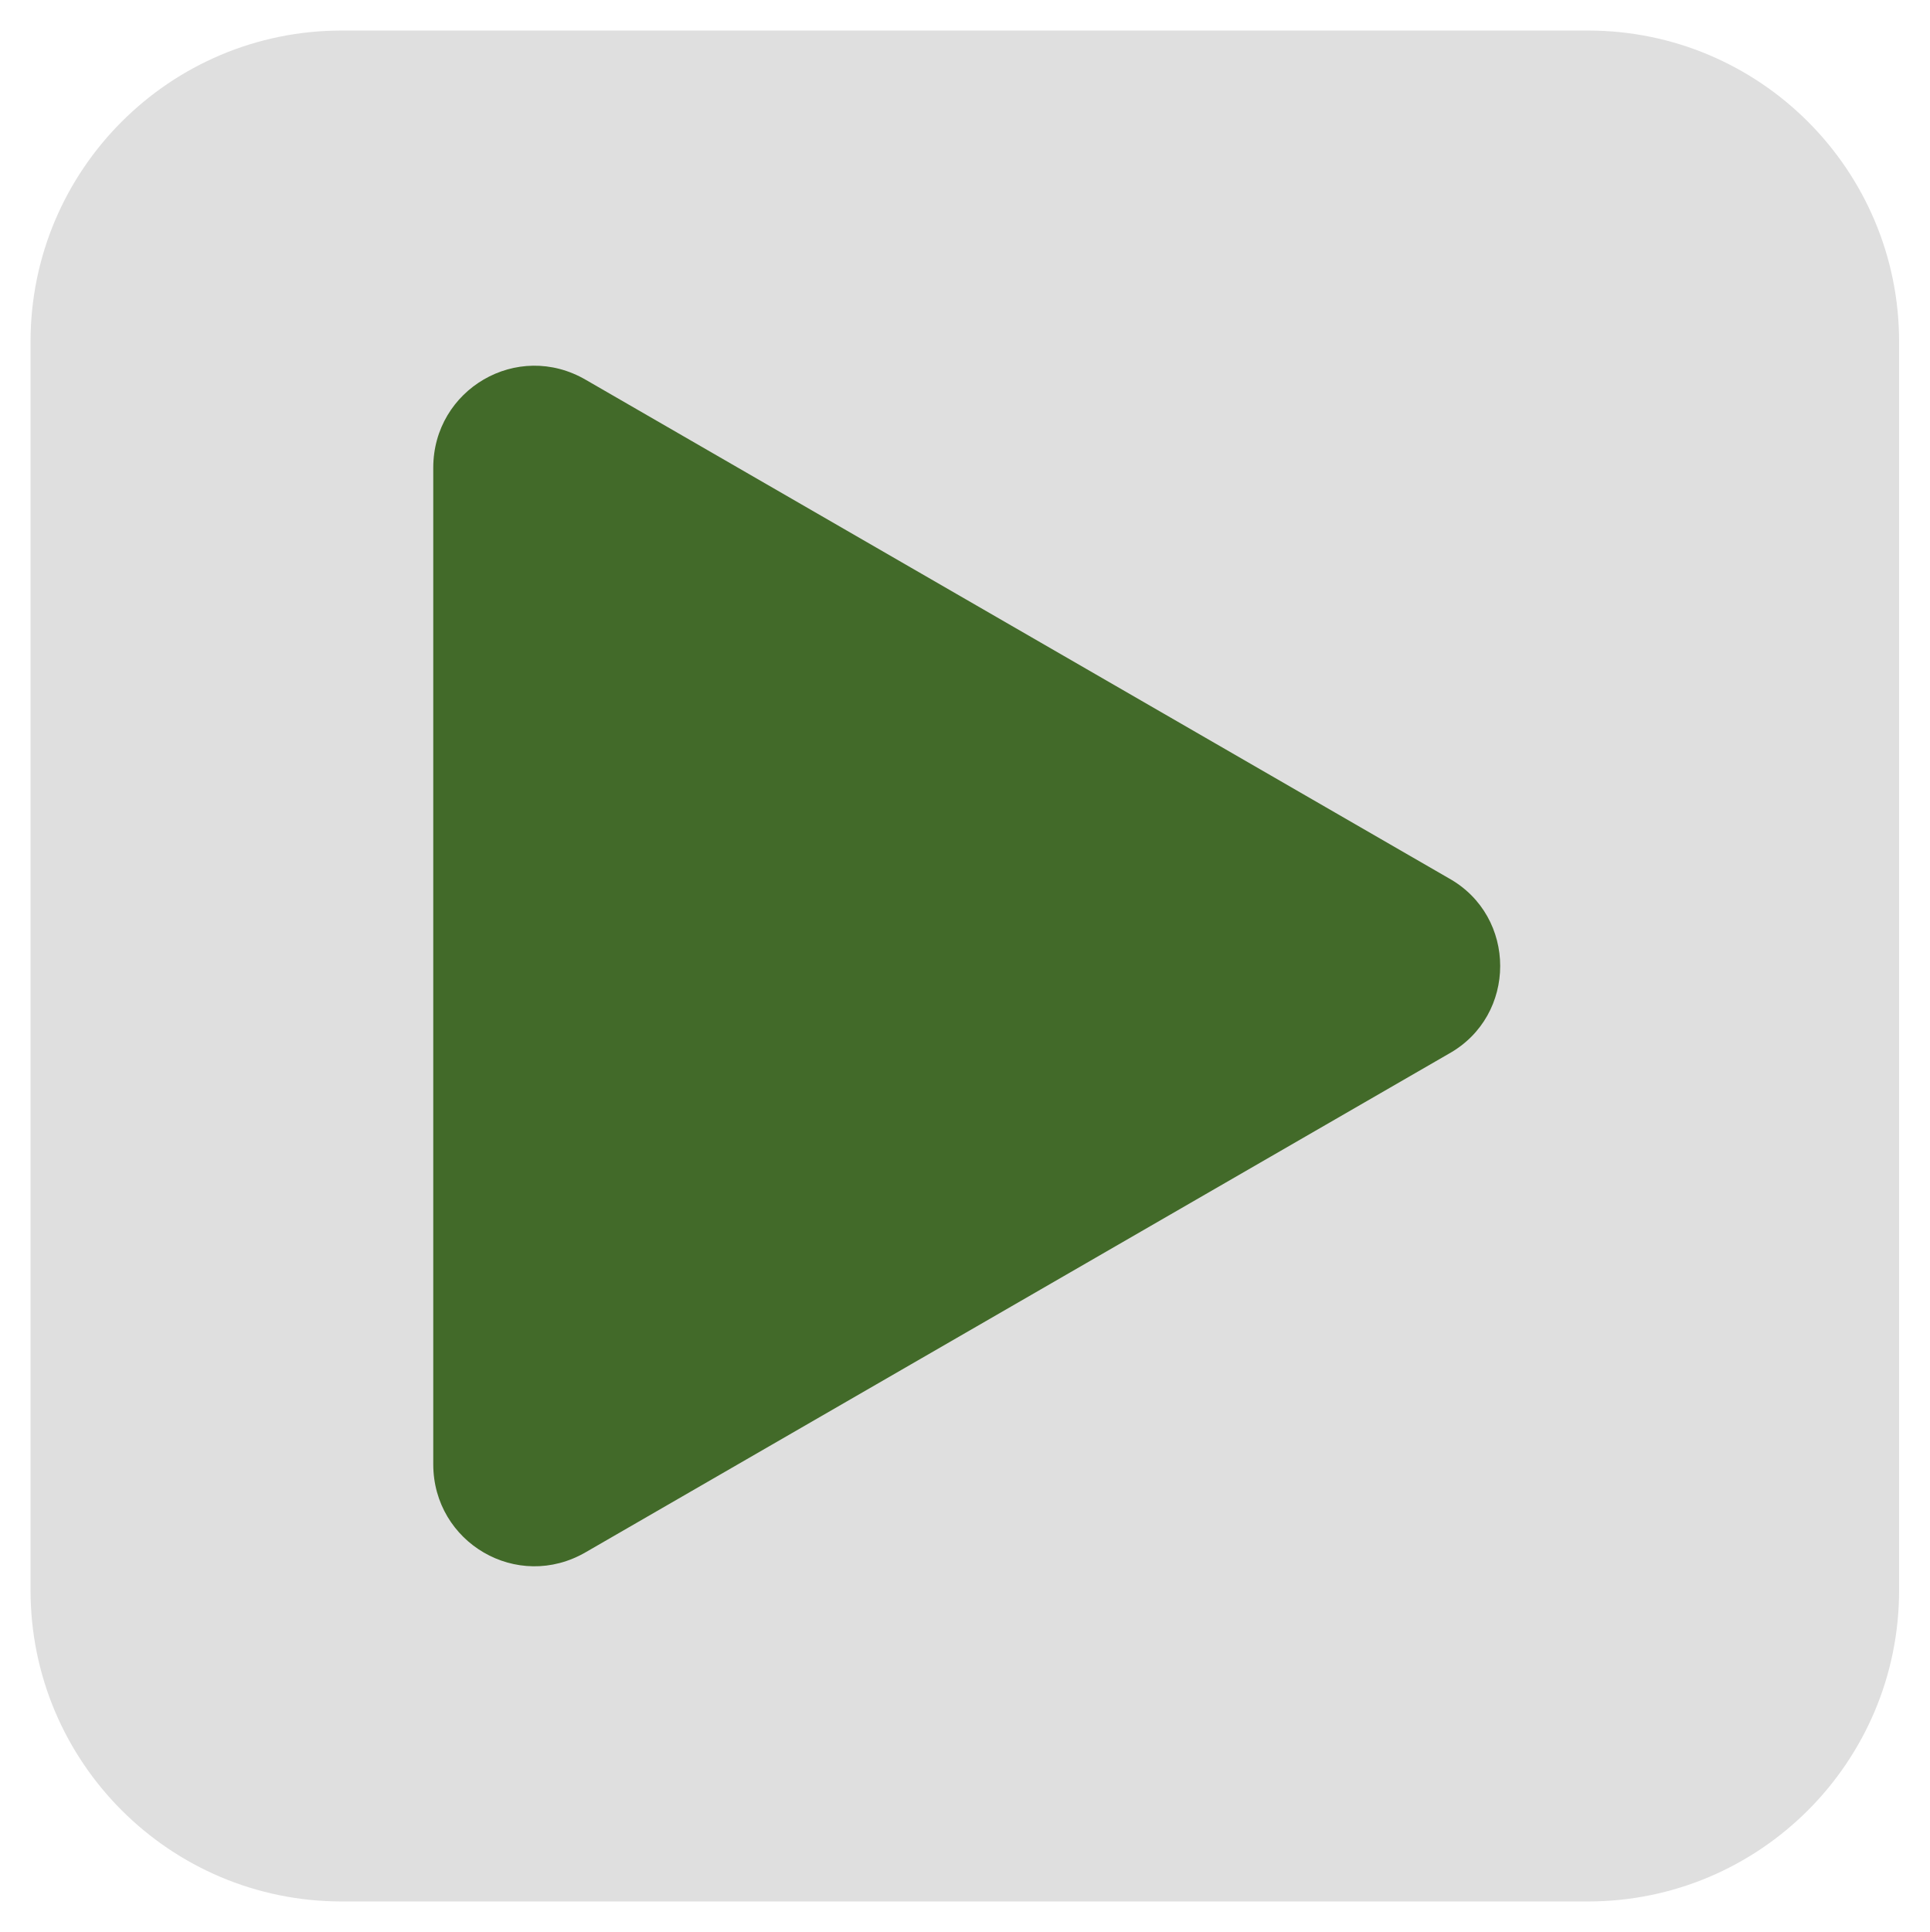
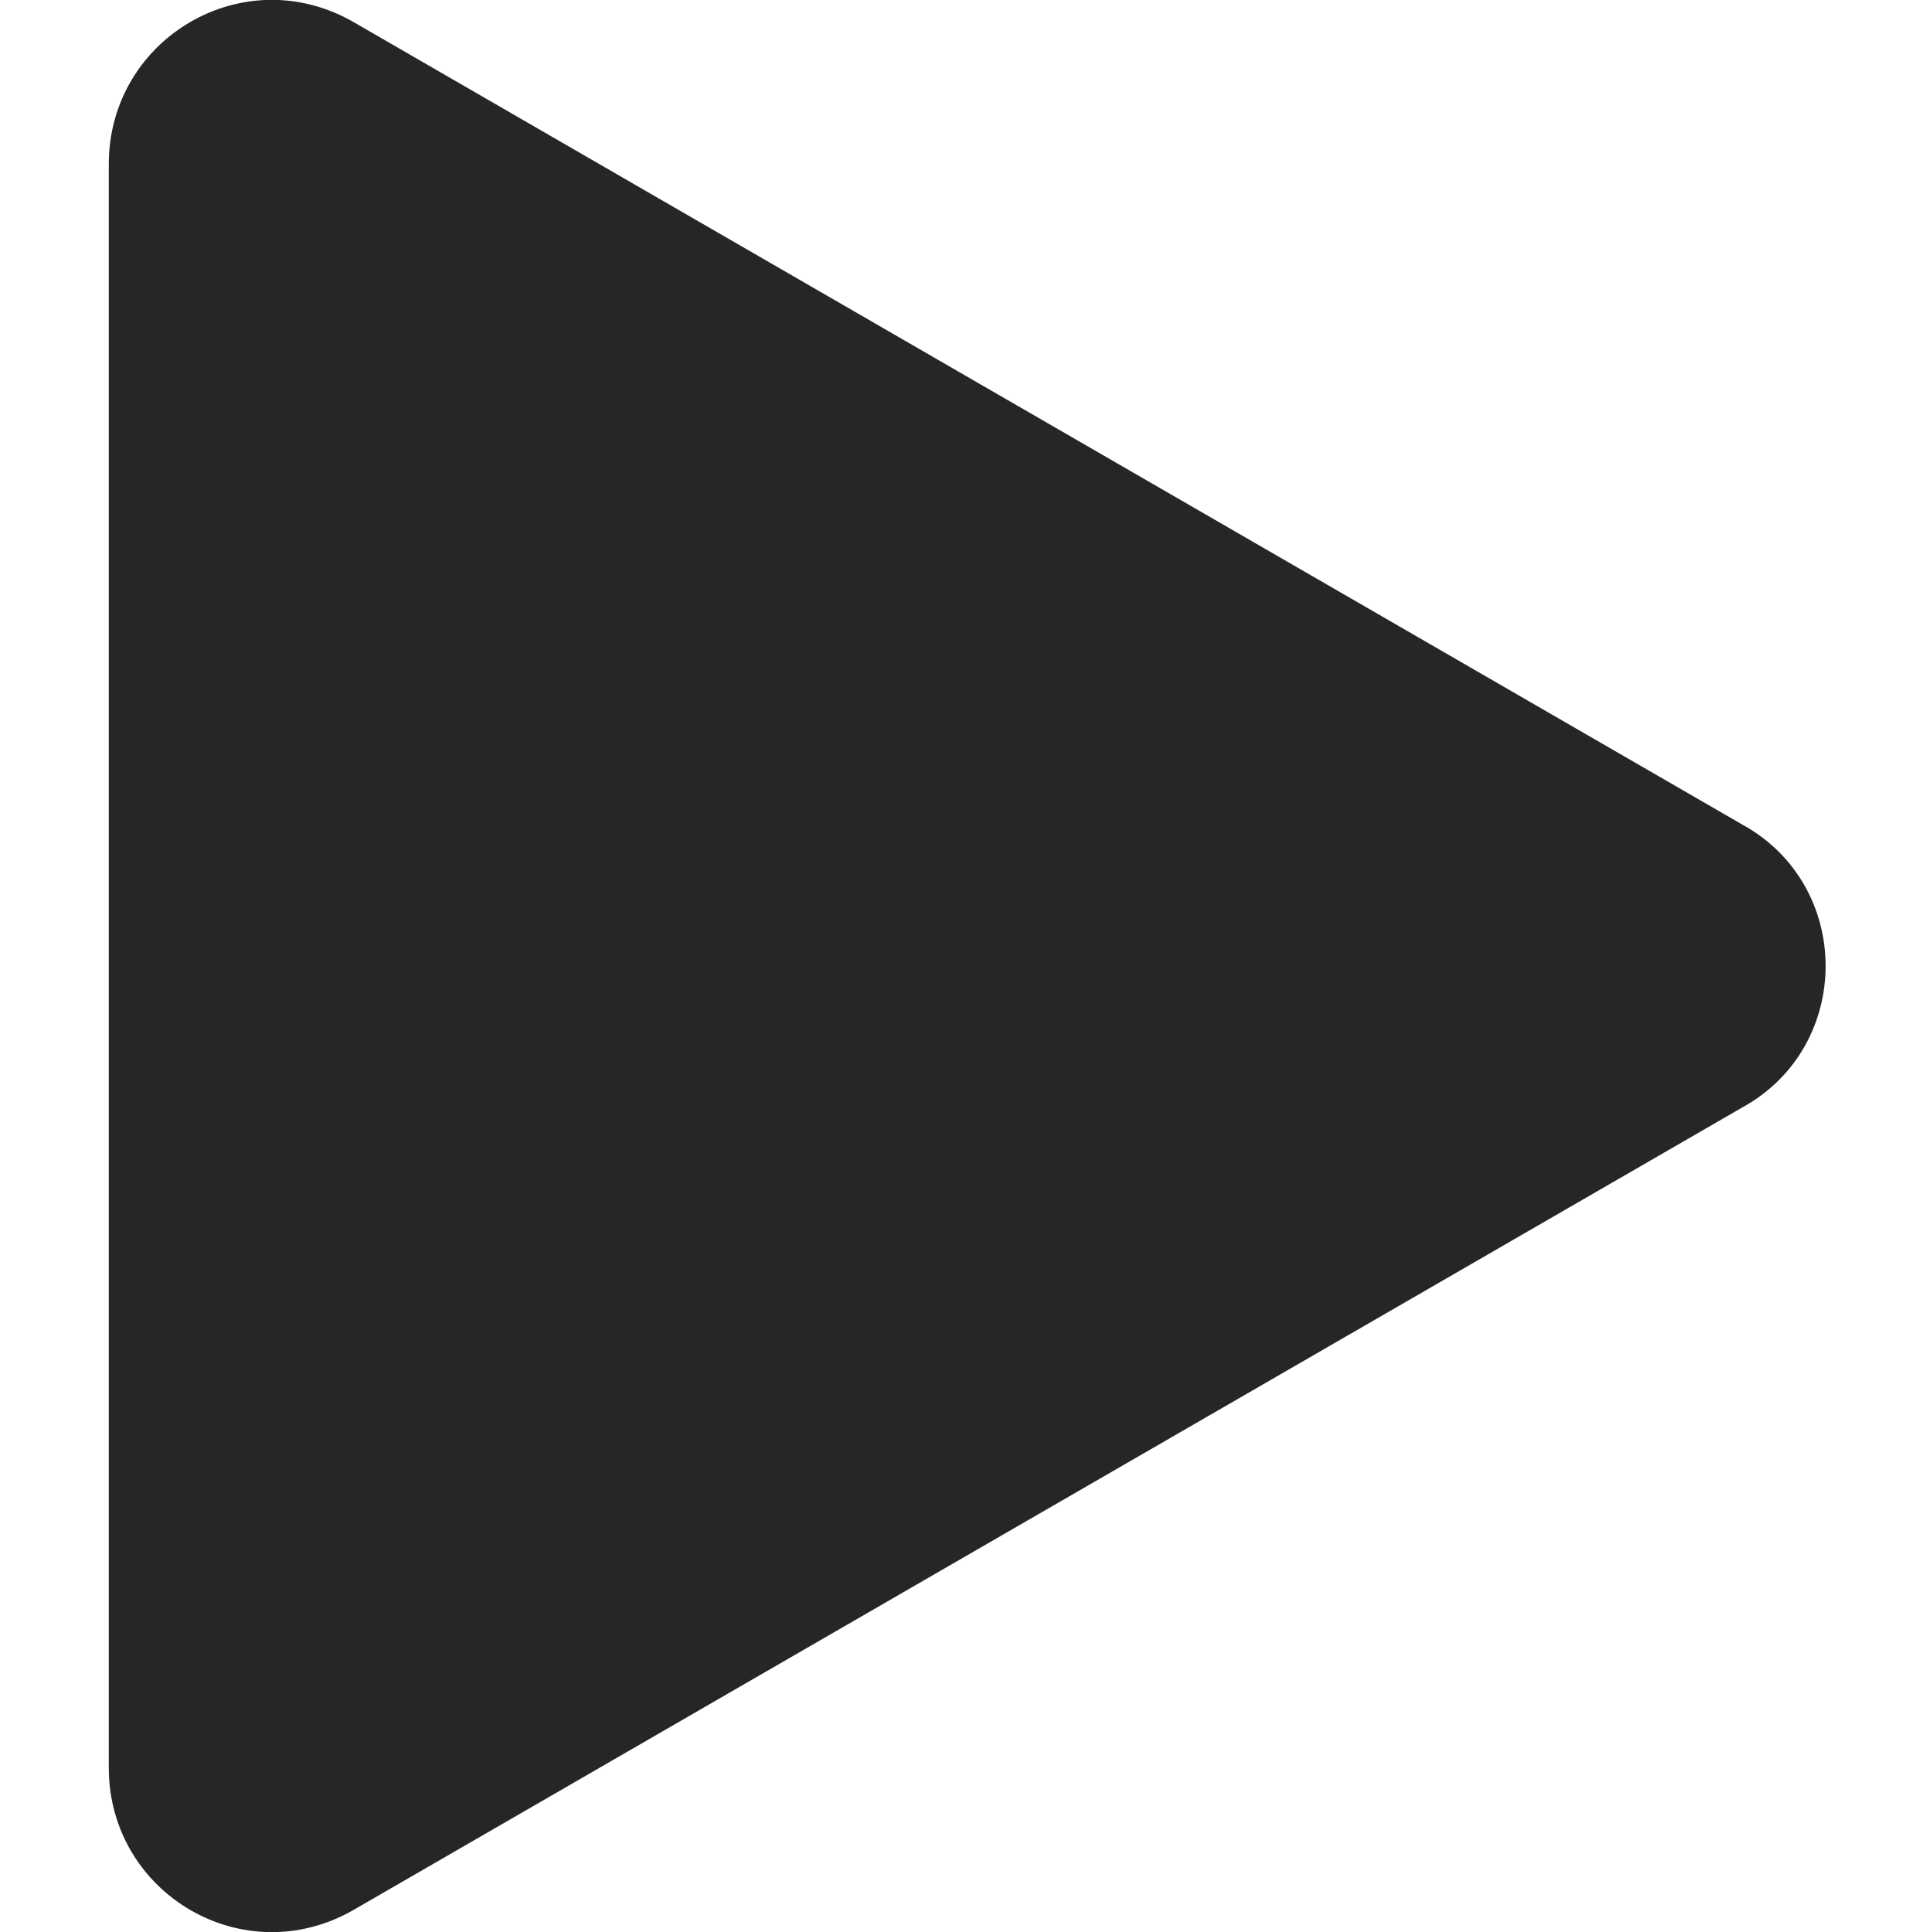
<svg xmlns="http://www.w3.org/2000/svg" version="1.1" id="Ebene_1" x="0px" y="0px" viewBox="0 0 101.1 101.2" style="enable-background:new 0 0 101.1 101.2;" xml:space="preserve">
  <style type="text/css">
- 	.st0{fill:#DFDFDF;}
- 	.st1{fill:#426A29;}
+ 	.st0{fill:#262626;}
</style>
-   <path class="st0" d="M1.6,17.9c0-9,7.3-16.3,16.3-16.3h65.3c9,0,16.3,7.3,16.3,16.3v65.4c0,9-7.3,16.3-16.3,16.3H17.9  c-9,0-16.3-7.3-16.3-16.3C1.6,83.3,1.6,17.9,1.6,17.9z" />
-   <path class="st1" d="M75.9,46L30.7,19.9c-3.6-2.1-8,0.5-8,4.6v52.2c0,4.1,4.4,6.7,8,4.6l45.2-26.1C79.5,53.2,79.5,48,75.9,46z" />
+   <path class="st0" d="M91.3,43.2l-72.7-42C12.8-2.2,5.7,2,5.7,8.6v84c0,6.6,7.1,10.8,12.9,7.4l72.7-42C97.1,54.8,97.1,46.4,91.3,43.2  z" />
</svg>
